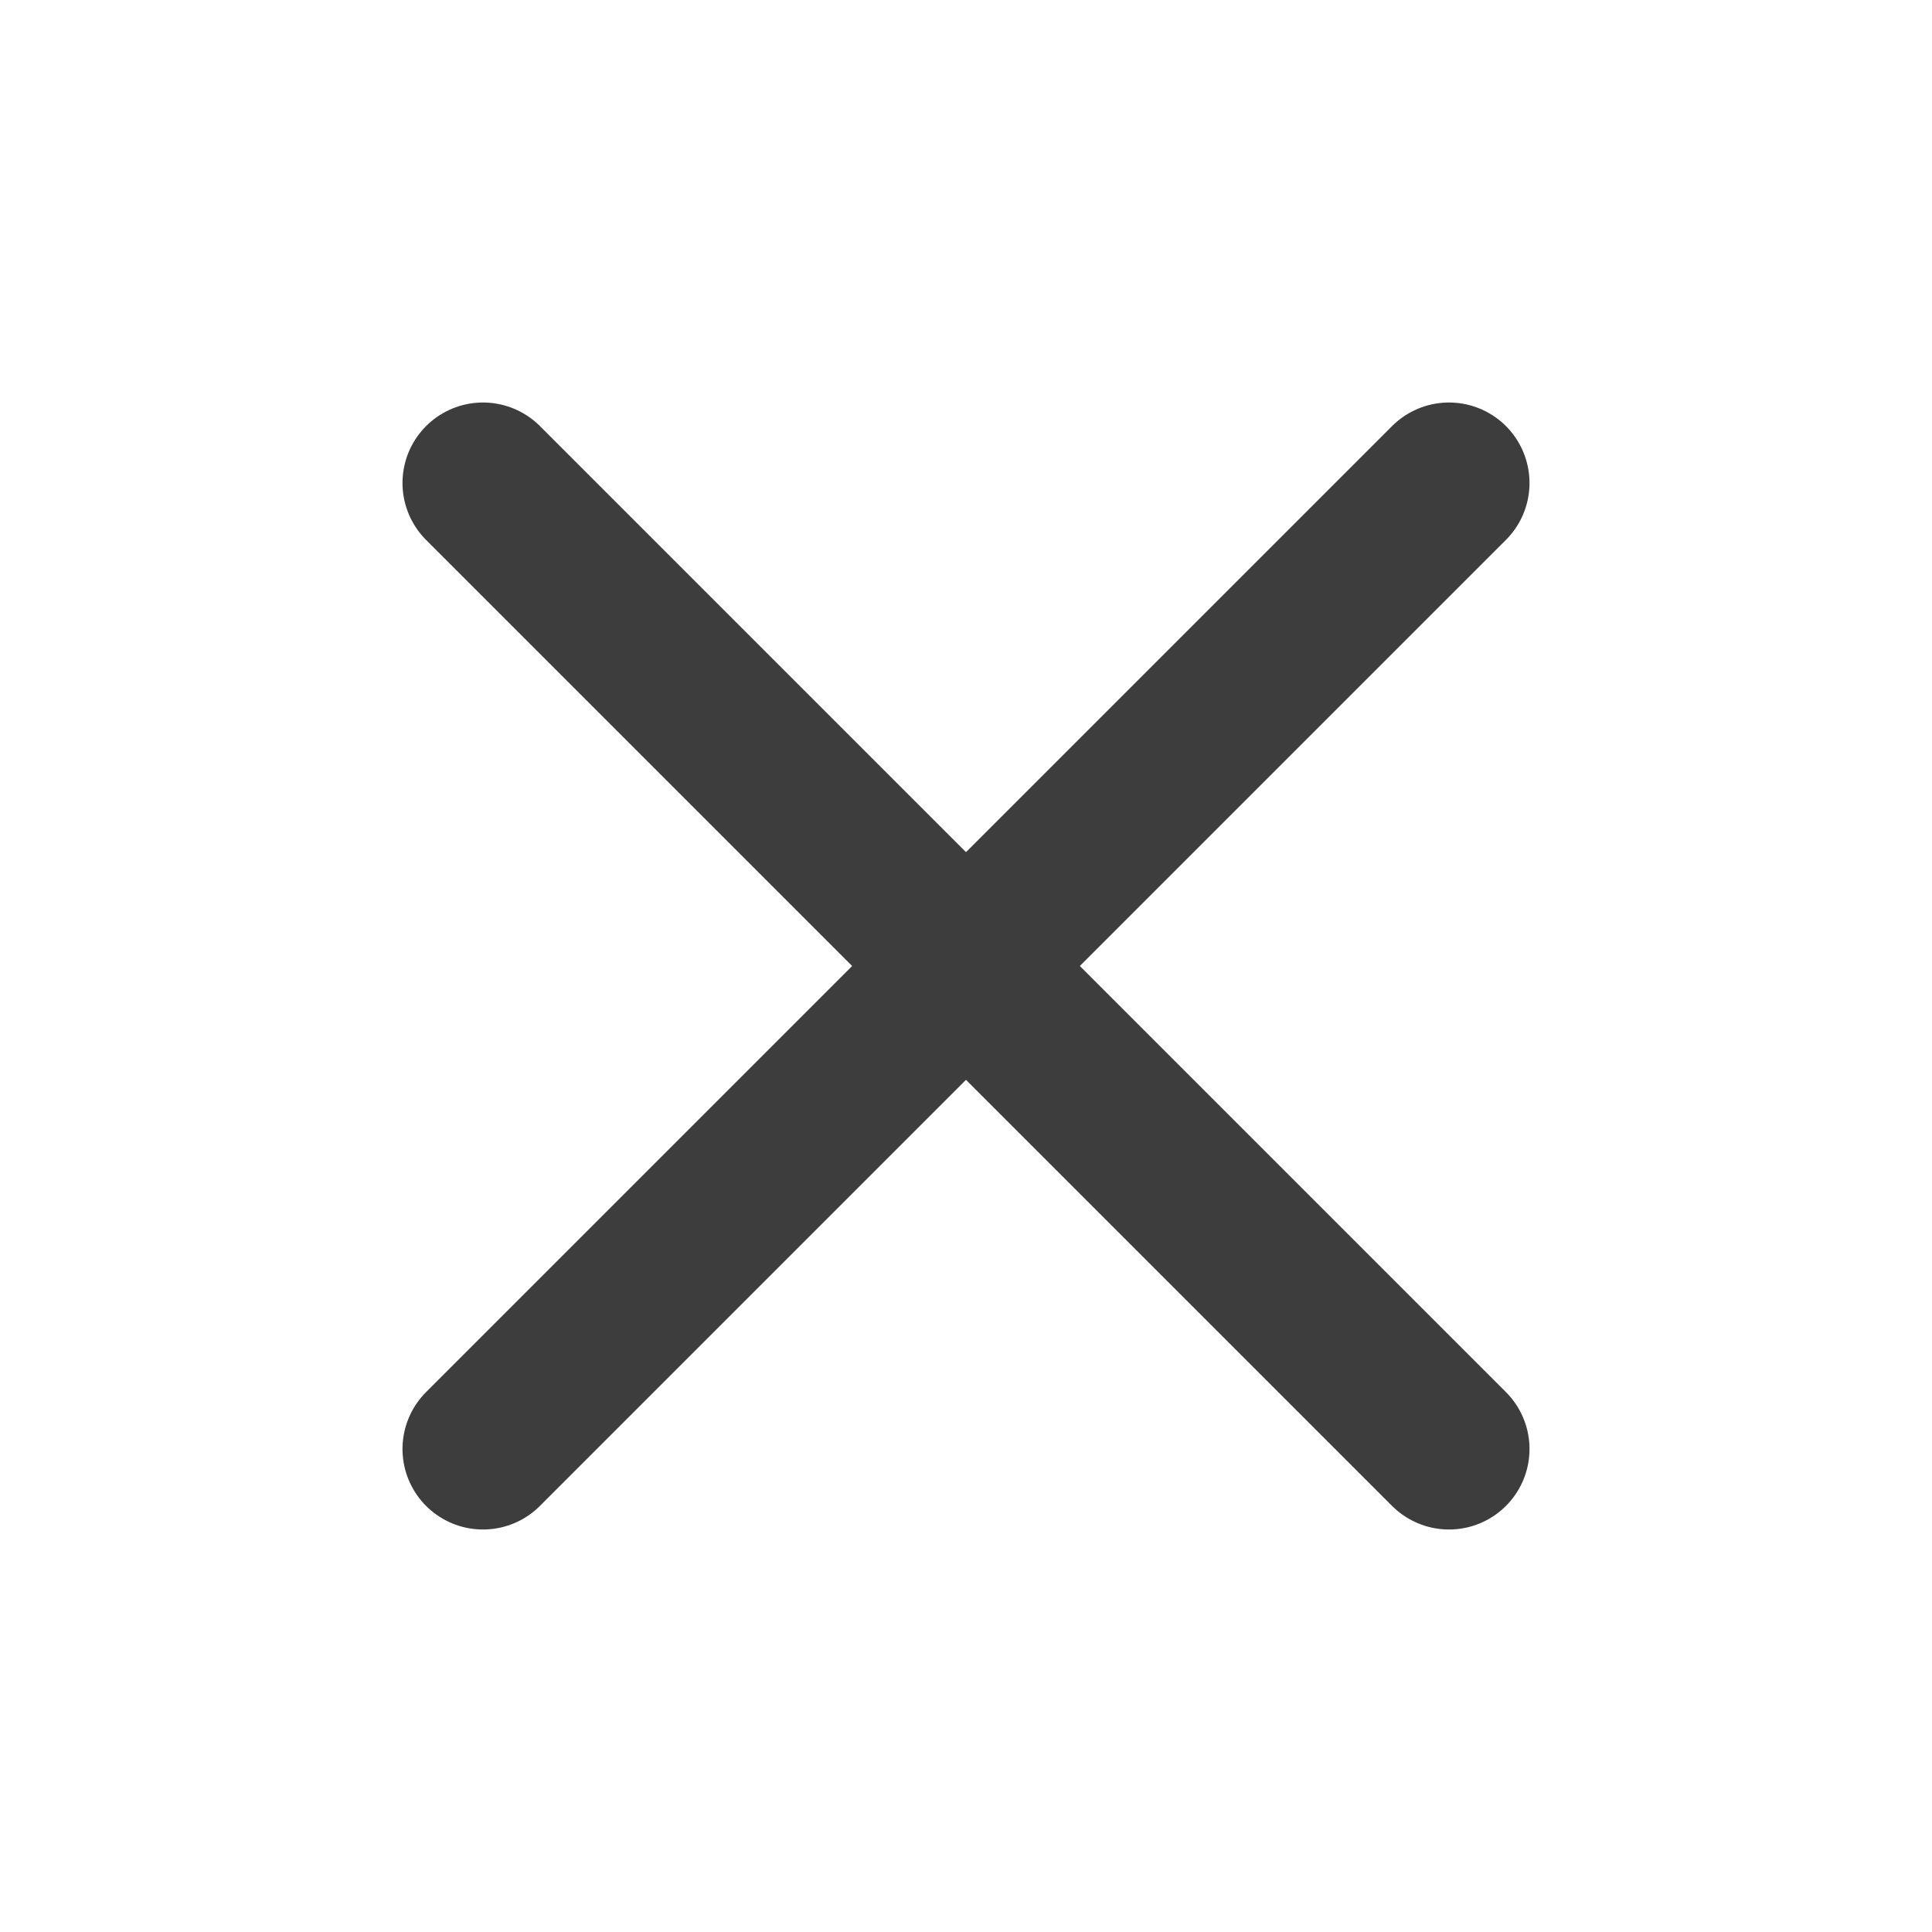
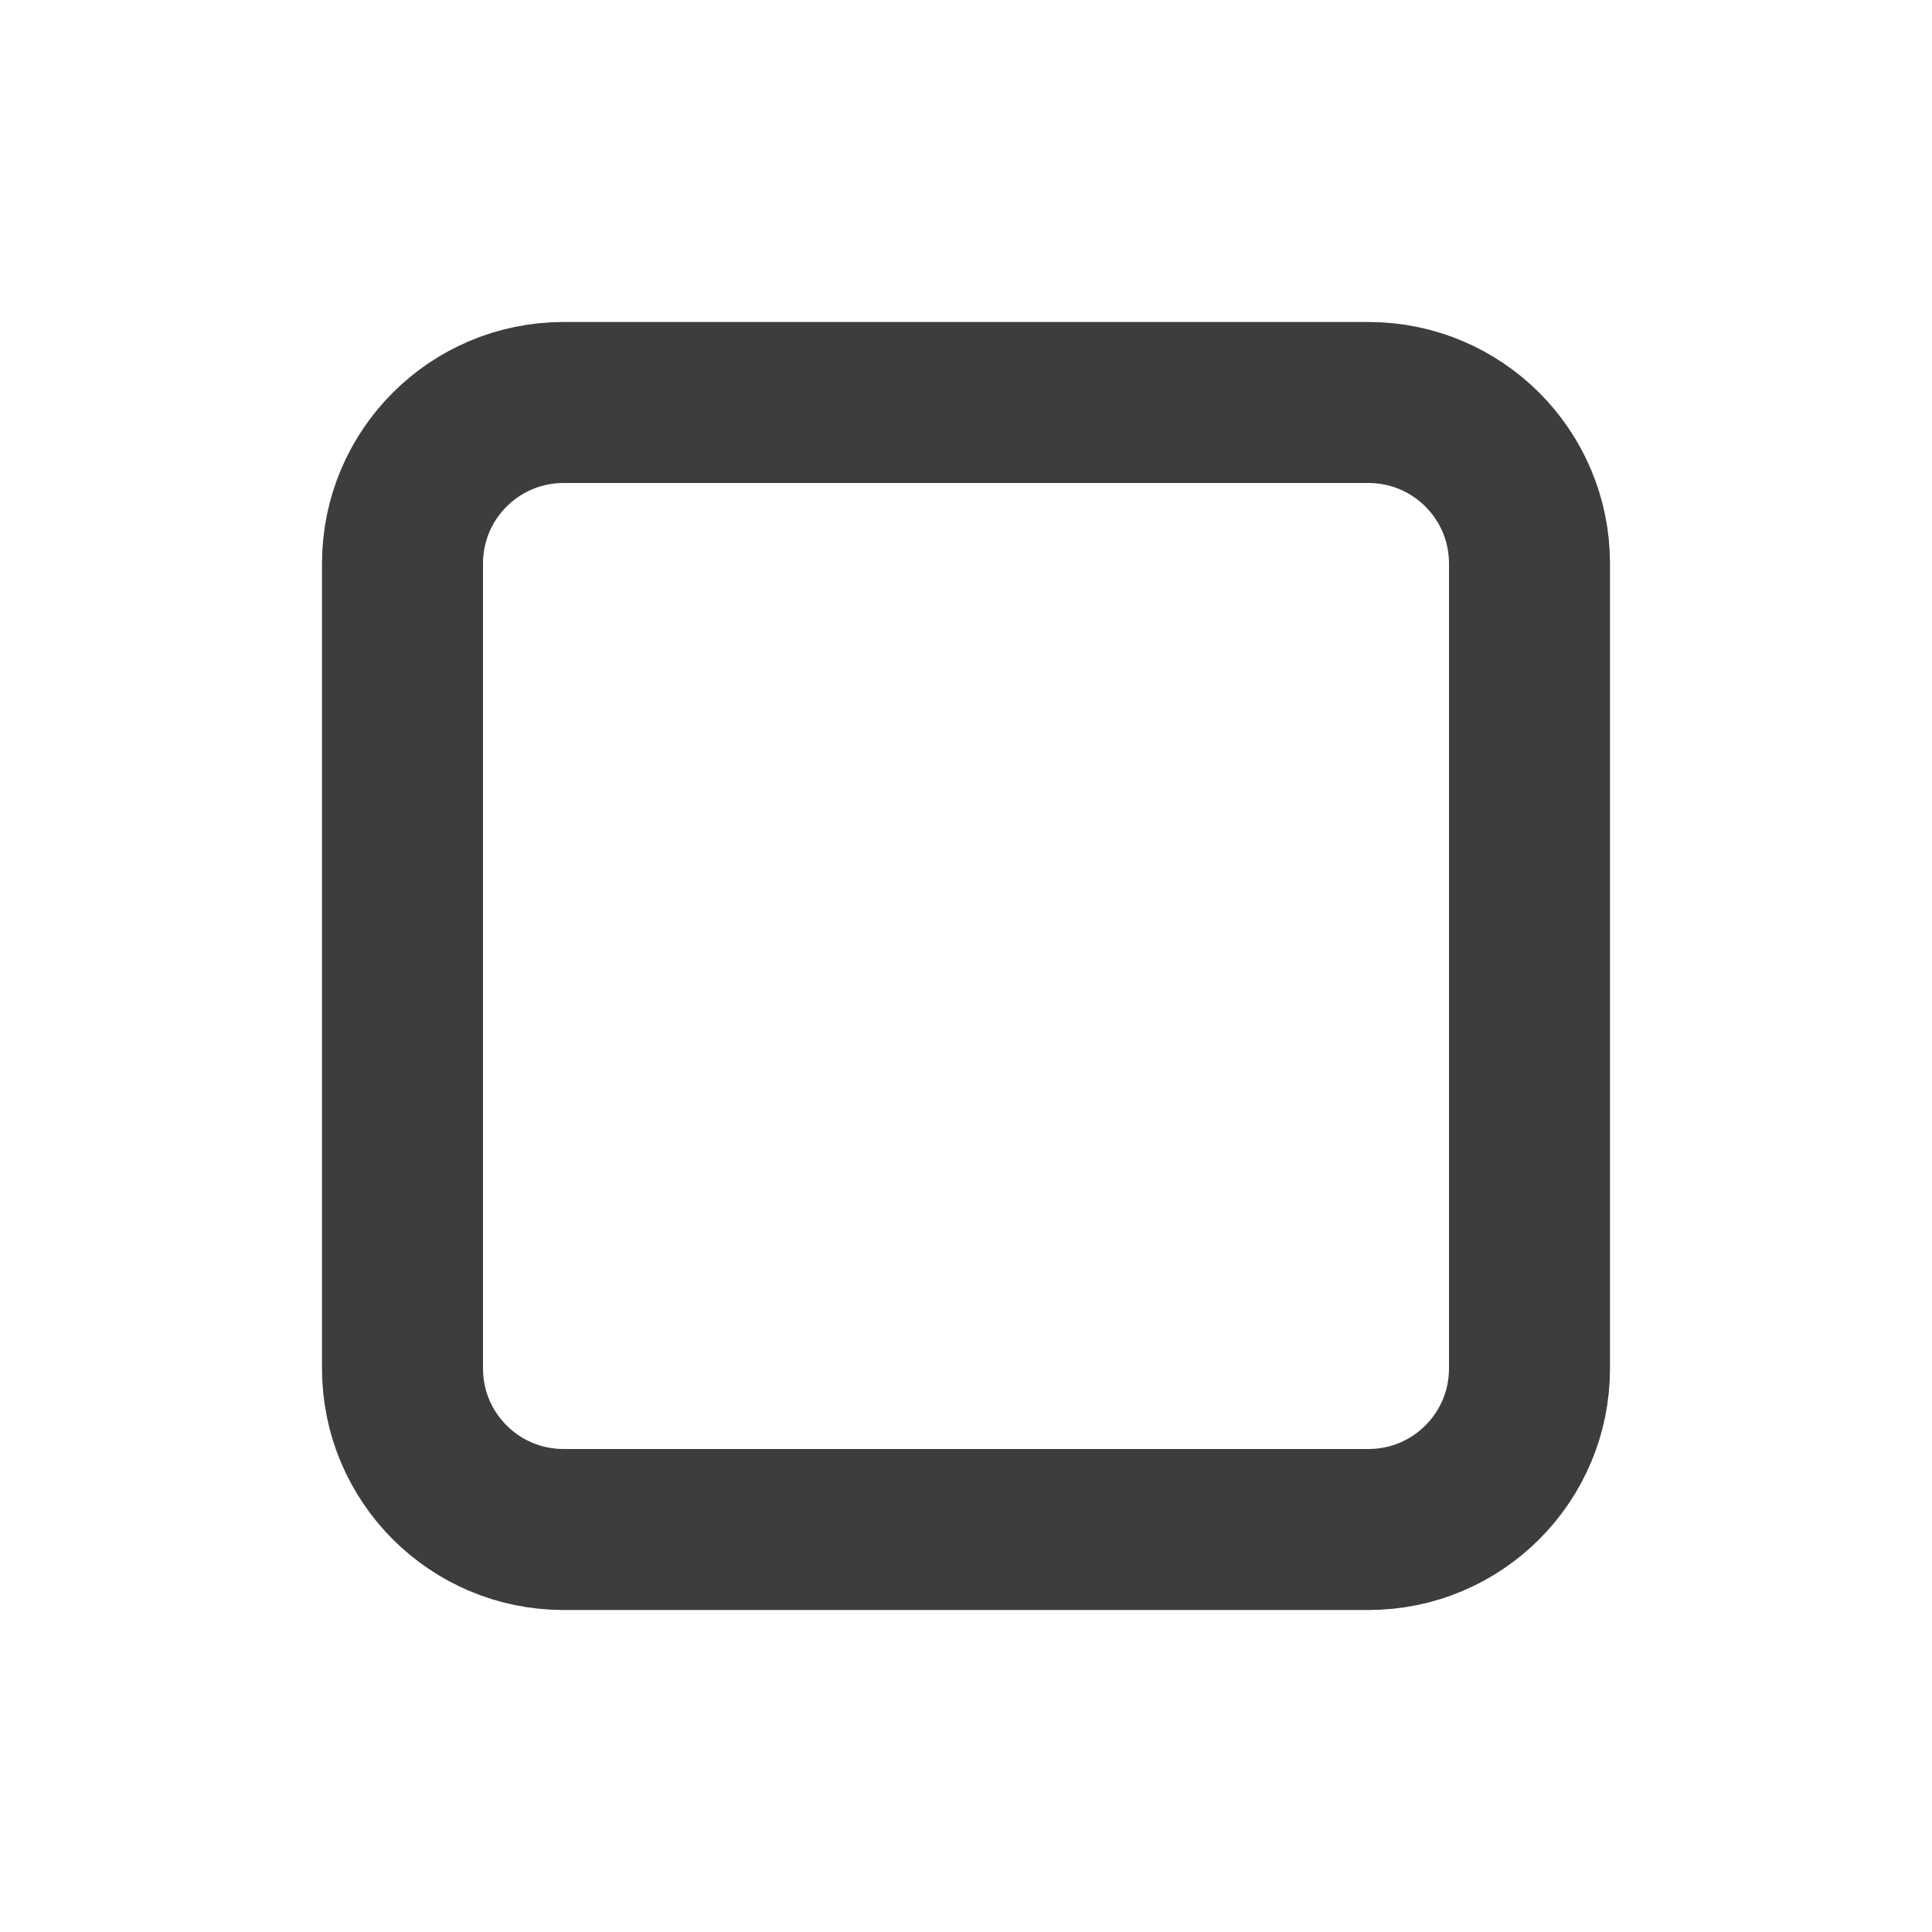
- <svg xmlns="http://www.w3.org/2000/svg" height="24" viewBox="0 0 24 24" width="24" fill="none" stroke="#3d3d3d" stroke-width="2" stroke-linecap="round" stroke-linejoin="round">
-   <path d="M18 6l-12 12" />
-   <path d="M6 6l12 12" />
+ <svg xmlns="http://www.w3.org/2000/svg" width="24" height="24" viewBox="0 0 24 24" fill="none" stroke="#3d3d3d" stroke-width="2" stroke-linecap="round" stroke-linejoin="round">
+   <path d="M5 7a2 2 0 0 1 2 -2h10a2 2 0 0 1 2 2v10a2 2 0 0 1 -2 2h-10a2 2 0 0 1 -2 -2l0 -10" />
</svg>
